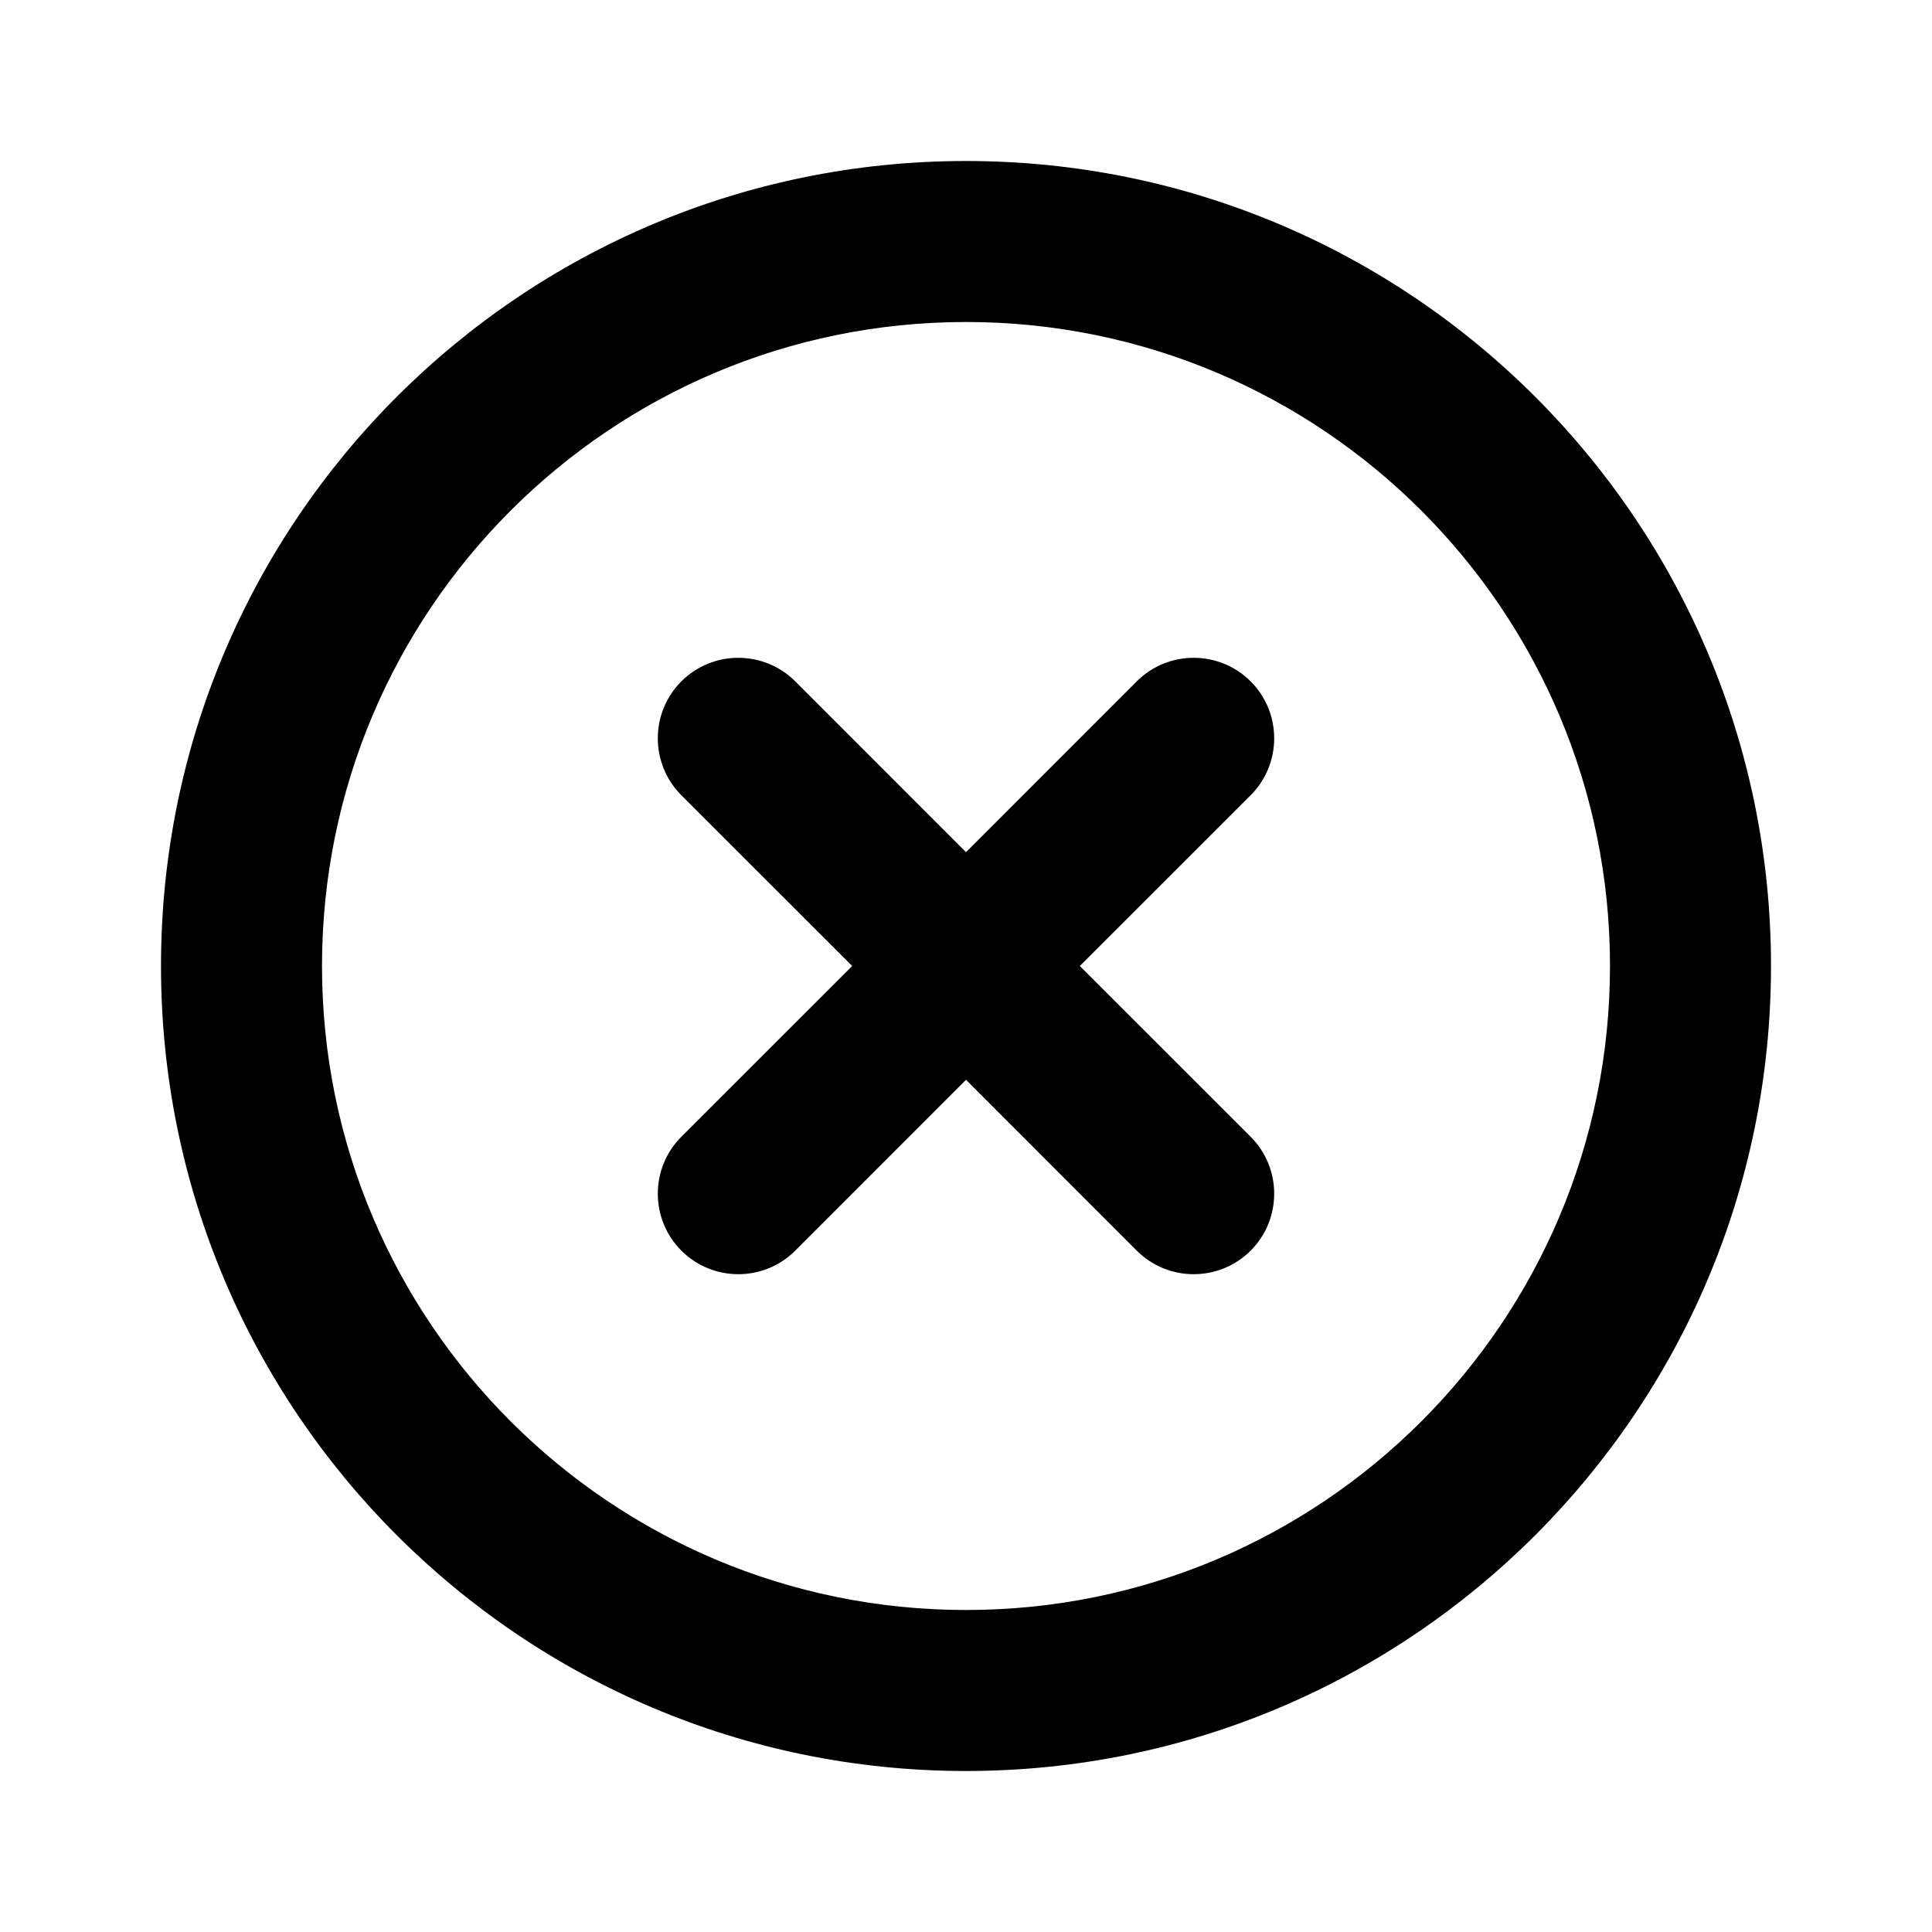
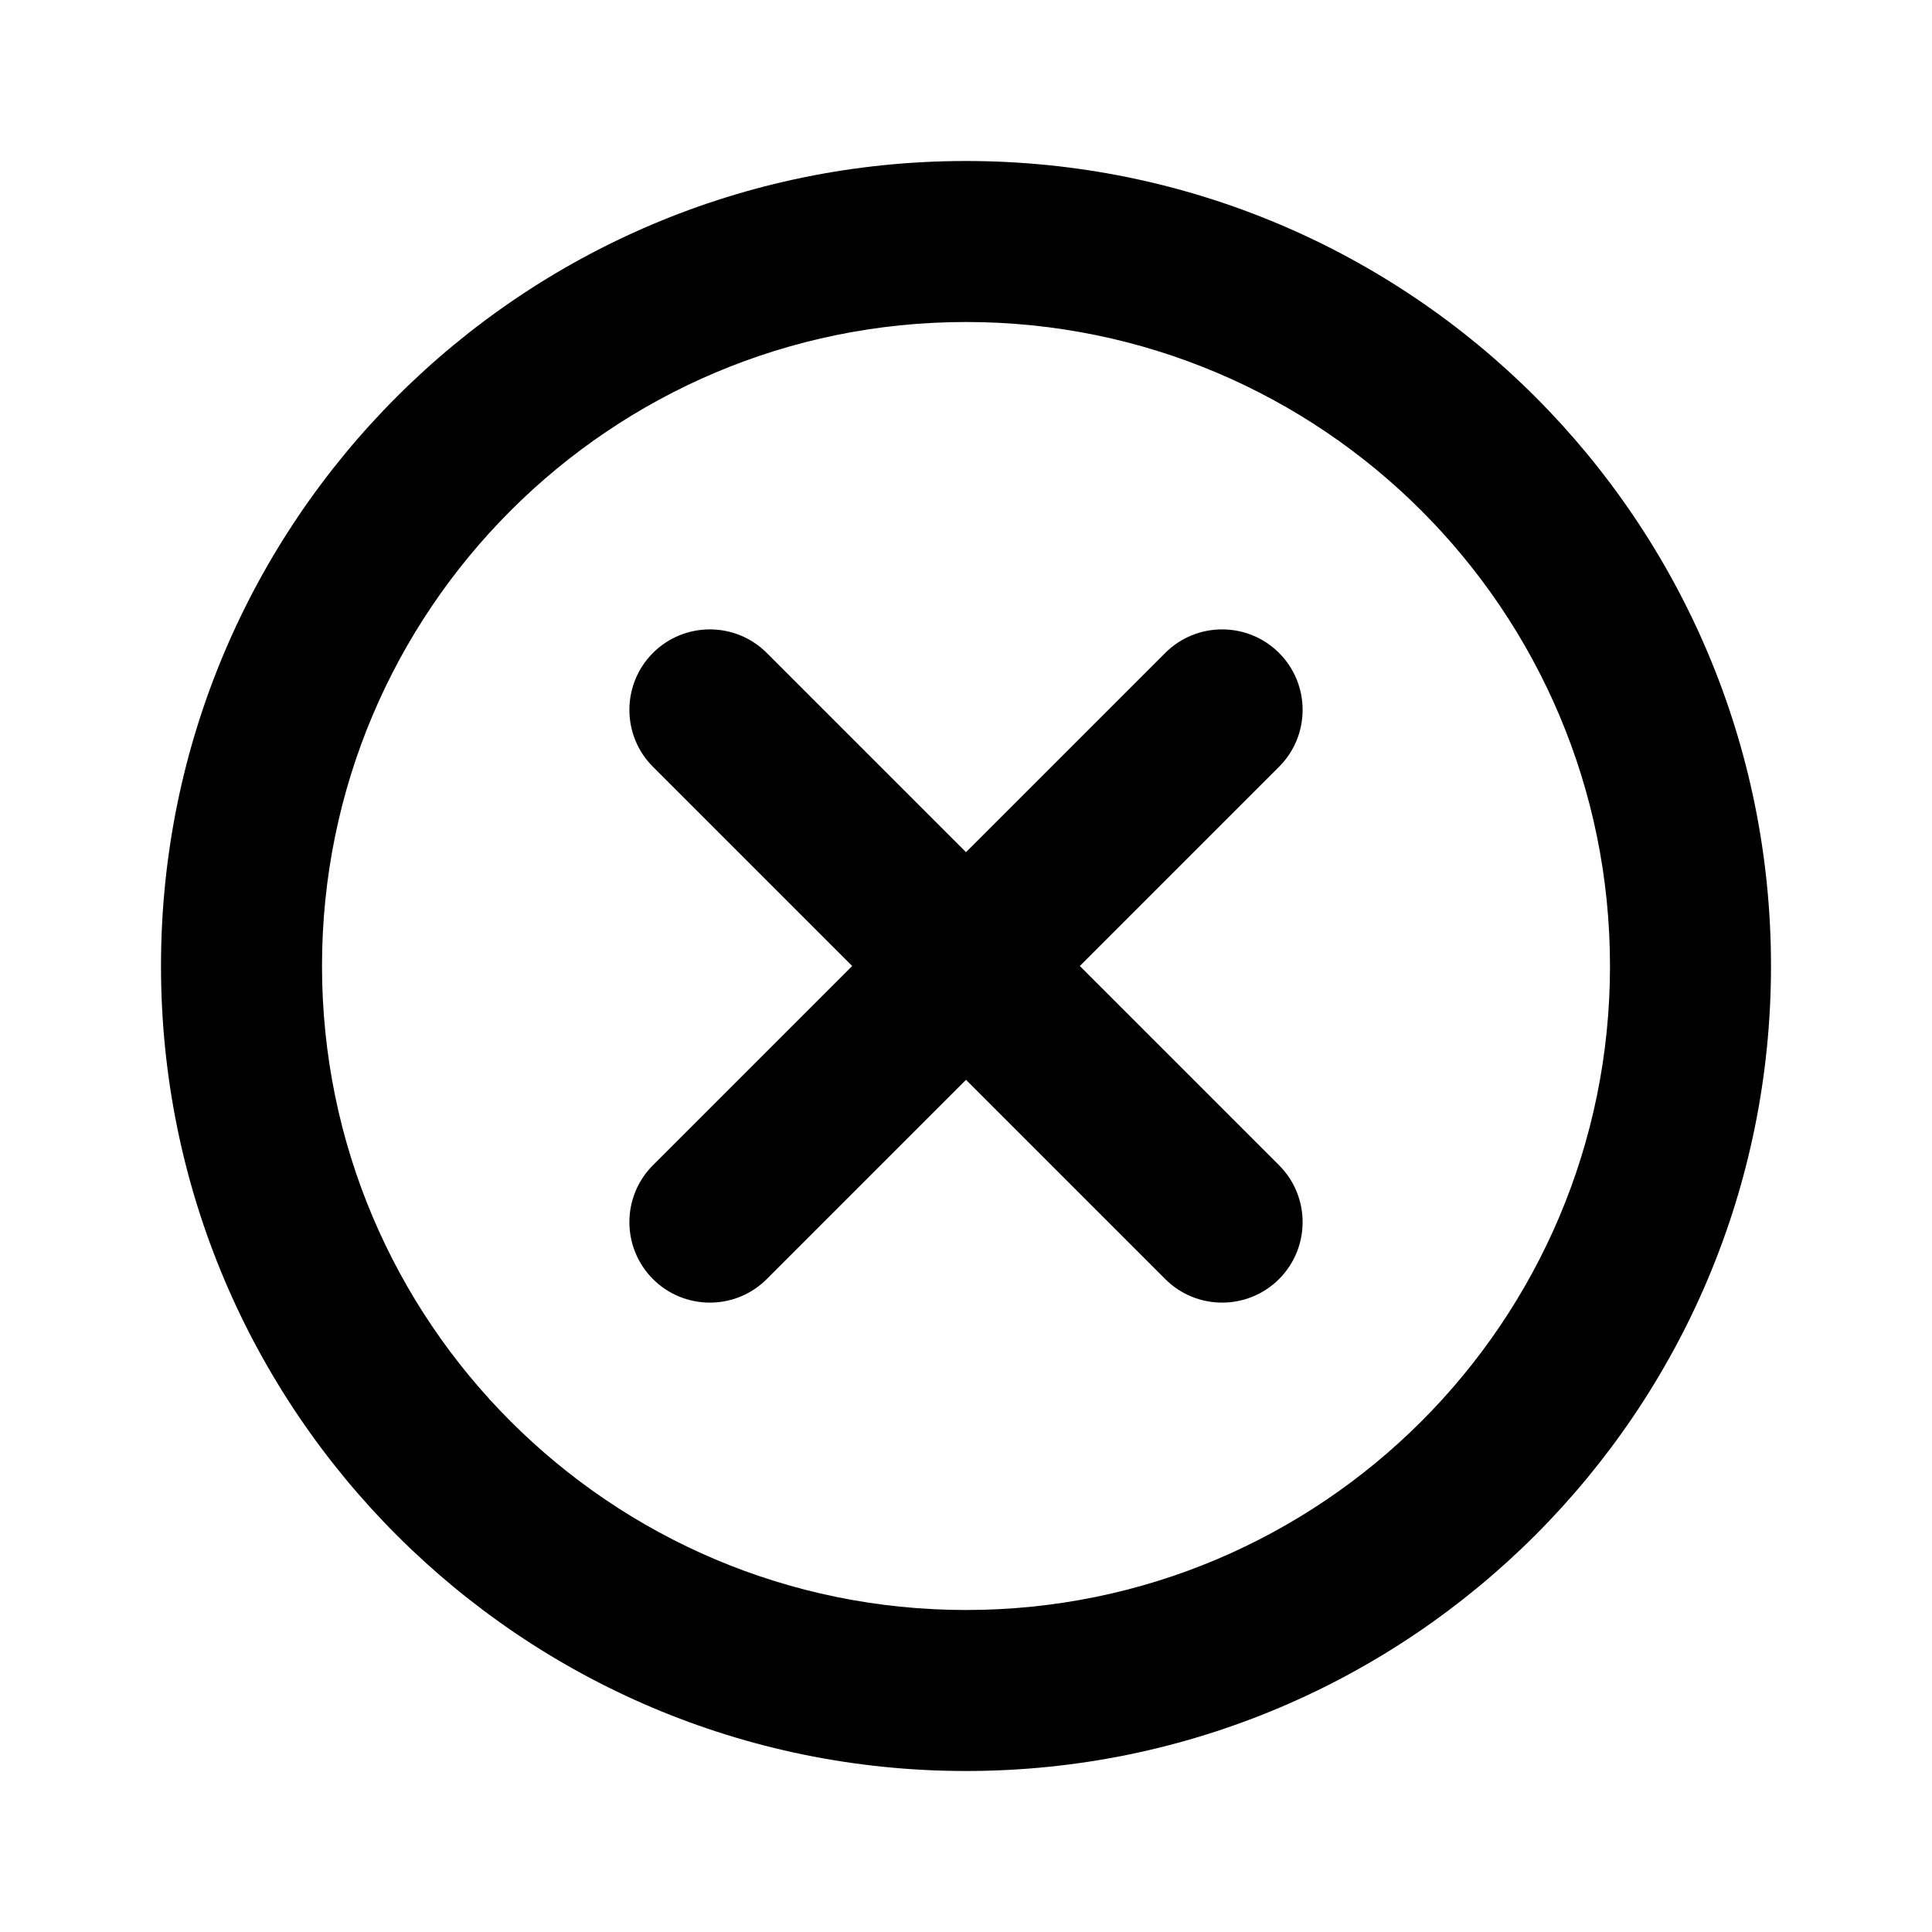
<svg xmlns="http://www.w3.org/2000/svg" viewBox="0 0 24 24" fill="currentColor">
-   <path fill-rule="evenodd" clip-rule="evenodd" d="M12 20C16.418 20 20 16.418 20 12C20 7.582 16.418 4 12 4C7.582 4 4 7.582 4 12C4 16.418 7.582 20 12 20ZM12 22C17.523 22 22 17.523 22 12C22 6.477 17.523 2 12 2C6.477 2 2 6.477 2 12C2 17.523 6.477 22 12 22Z" fill="currentColor" />
-   <path d="M15.536 15.536C15.145 15.926 14.512 15.926 14.121 15.536L12 13.414L9.879 15.536C9.488 15.926 8.855 15.926 8.464 15.536C8.074 15.145 8.074 14.512 8.464 14.121L10.586 12L8.464 9.879C8.074 9.488 8.074 8.855 8.464 8.464C8.855 8.074 9.488 8.074 9.879 8.464L12 10.586L14.121 8.464C14.512 8.074 15.145 8.074 15.536 8.464C15.926 8.855 15.926 9.488 15.536 9.879L13.414 12L15.536 14.121C15.926 14.512 15.926 15.145 15.536 15.536Z" fill="currentColor" />
+   <path d="M12 2C17.523 2 22 6.477 22 12C22 17.523 17.523 22 12 22C6.477 22 2 17.523 2 12C2 6.477 6.477 2 12 2ZM12 4C7.582 4 4 7.582 4 12C4 16.418 7.582 20 12 20C16.418 20 20 16.418 20 12C20 7.582 16.418 4 12 4ZM14.475 8.111C14.865 7.721 15.498 7.721 15.889 8.111C16.279 8.502 16.279 9.135 15.889 9.525L13.414 12L15.889 14.475C16.279 14.865 16.279 15.498 15.889 15.889C15.498 16.279 14.865 16.279 14.475 15.889L12 13.414L9.525 15.889C9.135 16.279 8.502 16.279 8.111 15.889C7.721 15.498 7.721 14.865 8.111 14.475L10.586 12L8.111 9.525C7.721 9.135 7.721 8.502 8.111 8.111C8.502 7.721 9.135 7.721 9.525 8.111L12 10.586L14.475 8.111Z" fill="currentColor" />
</svg>
